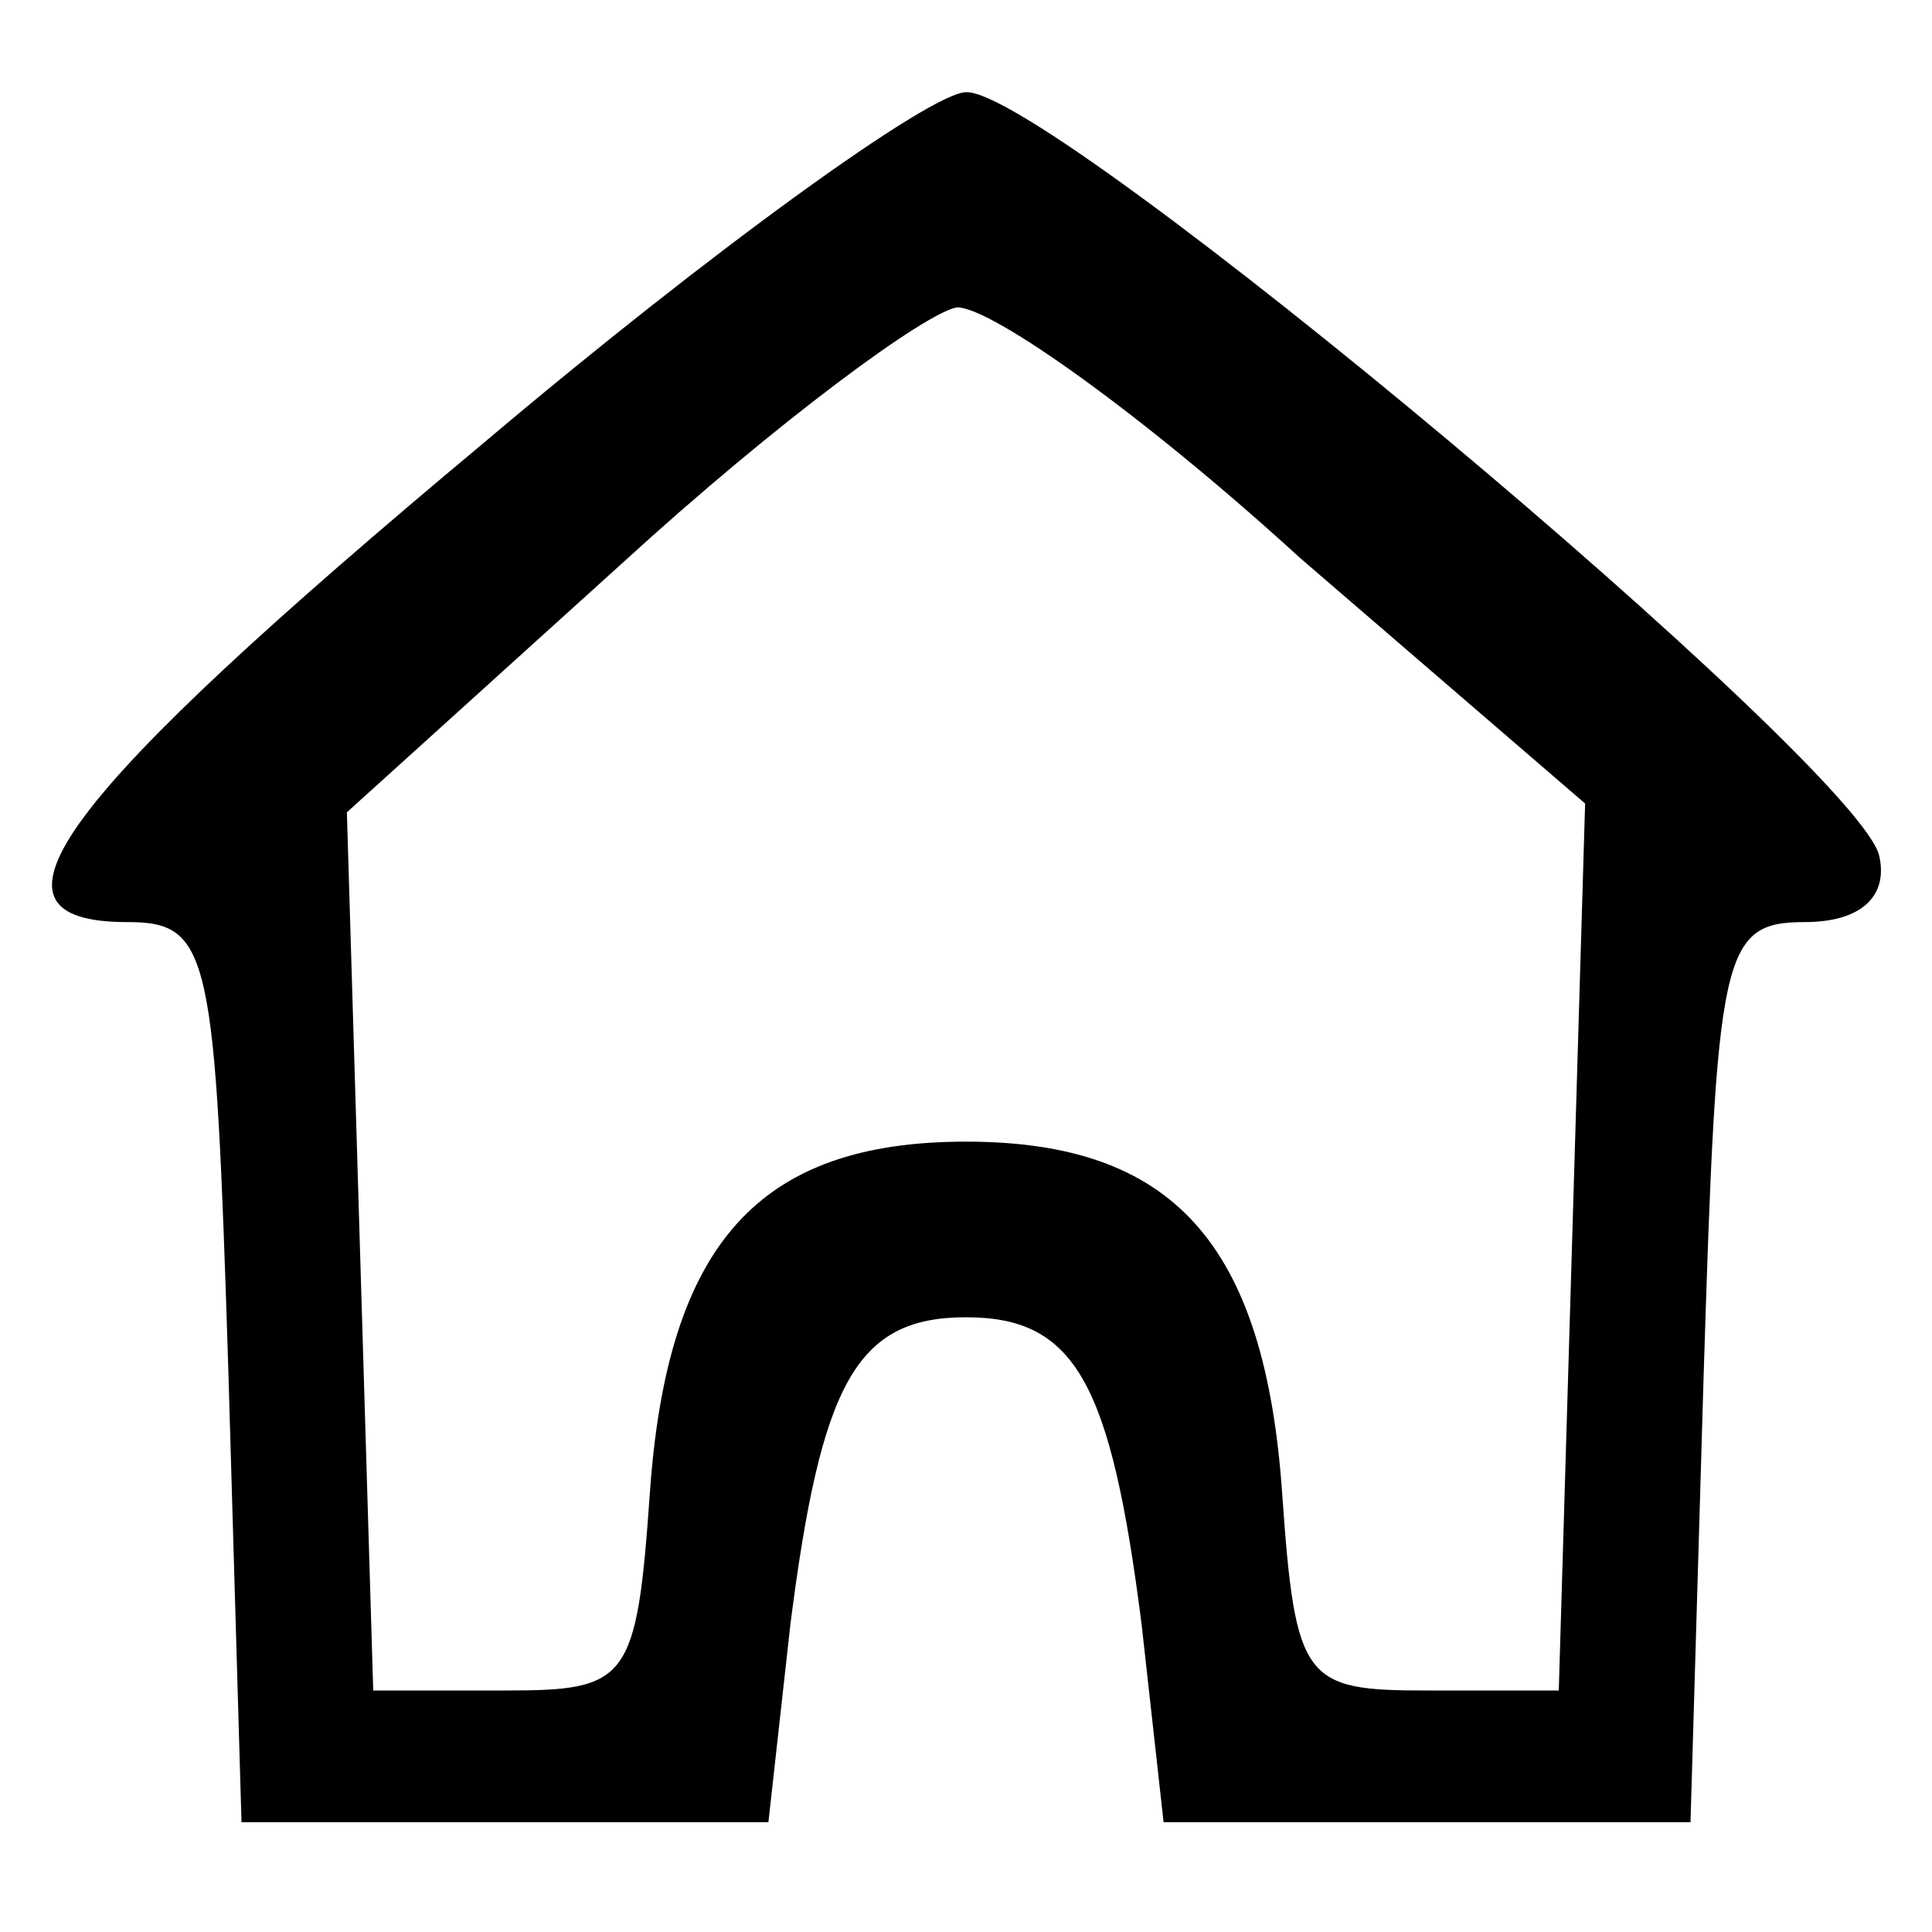
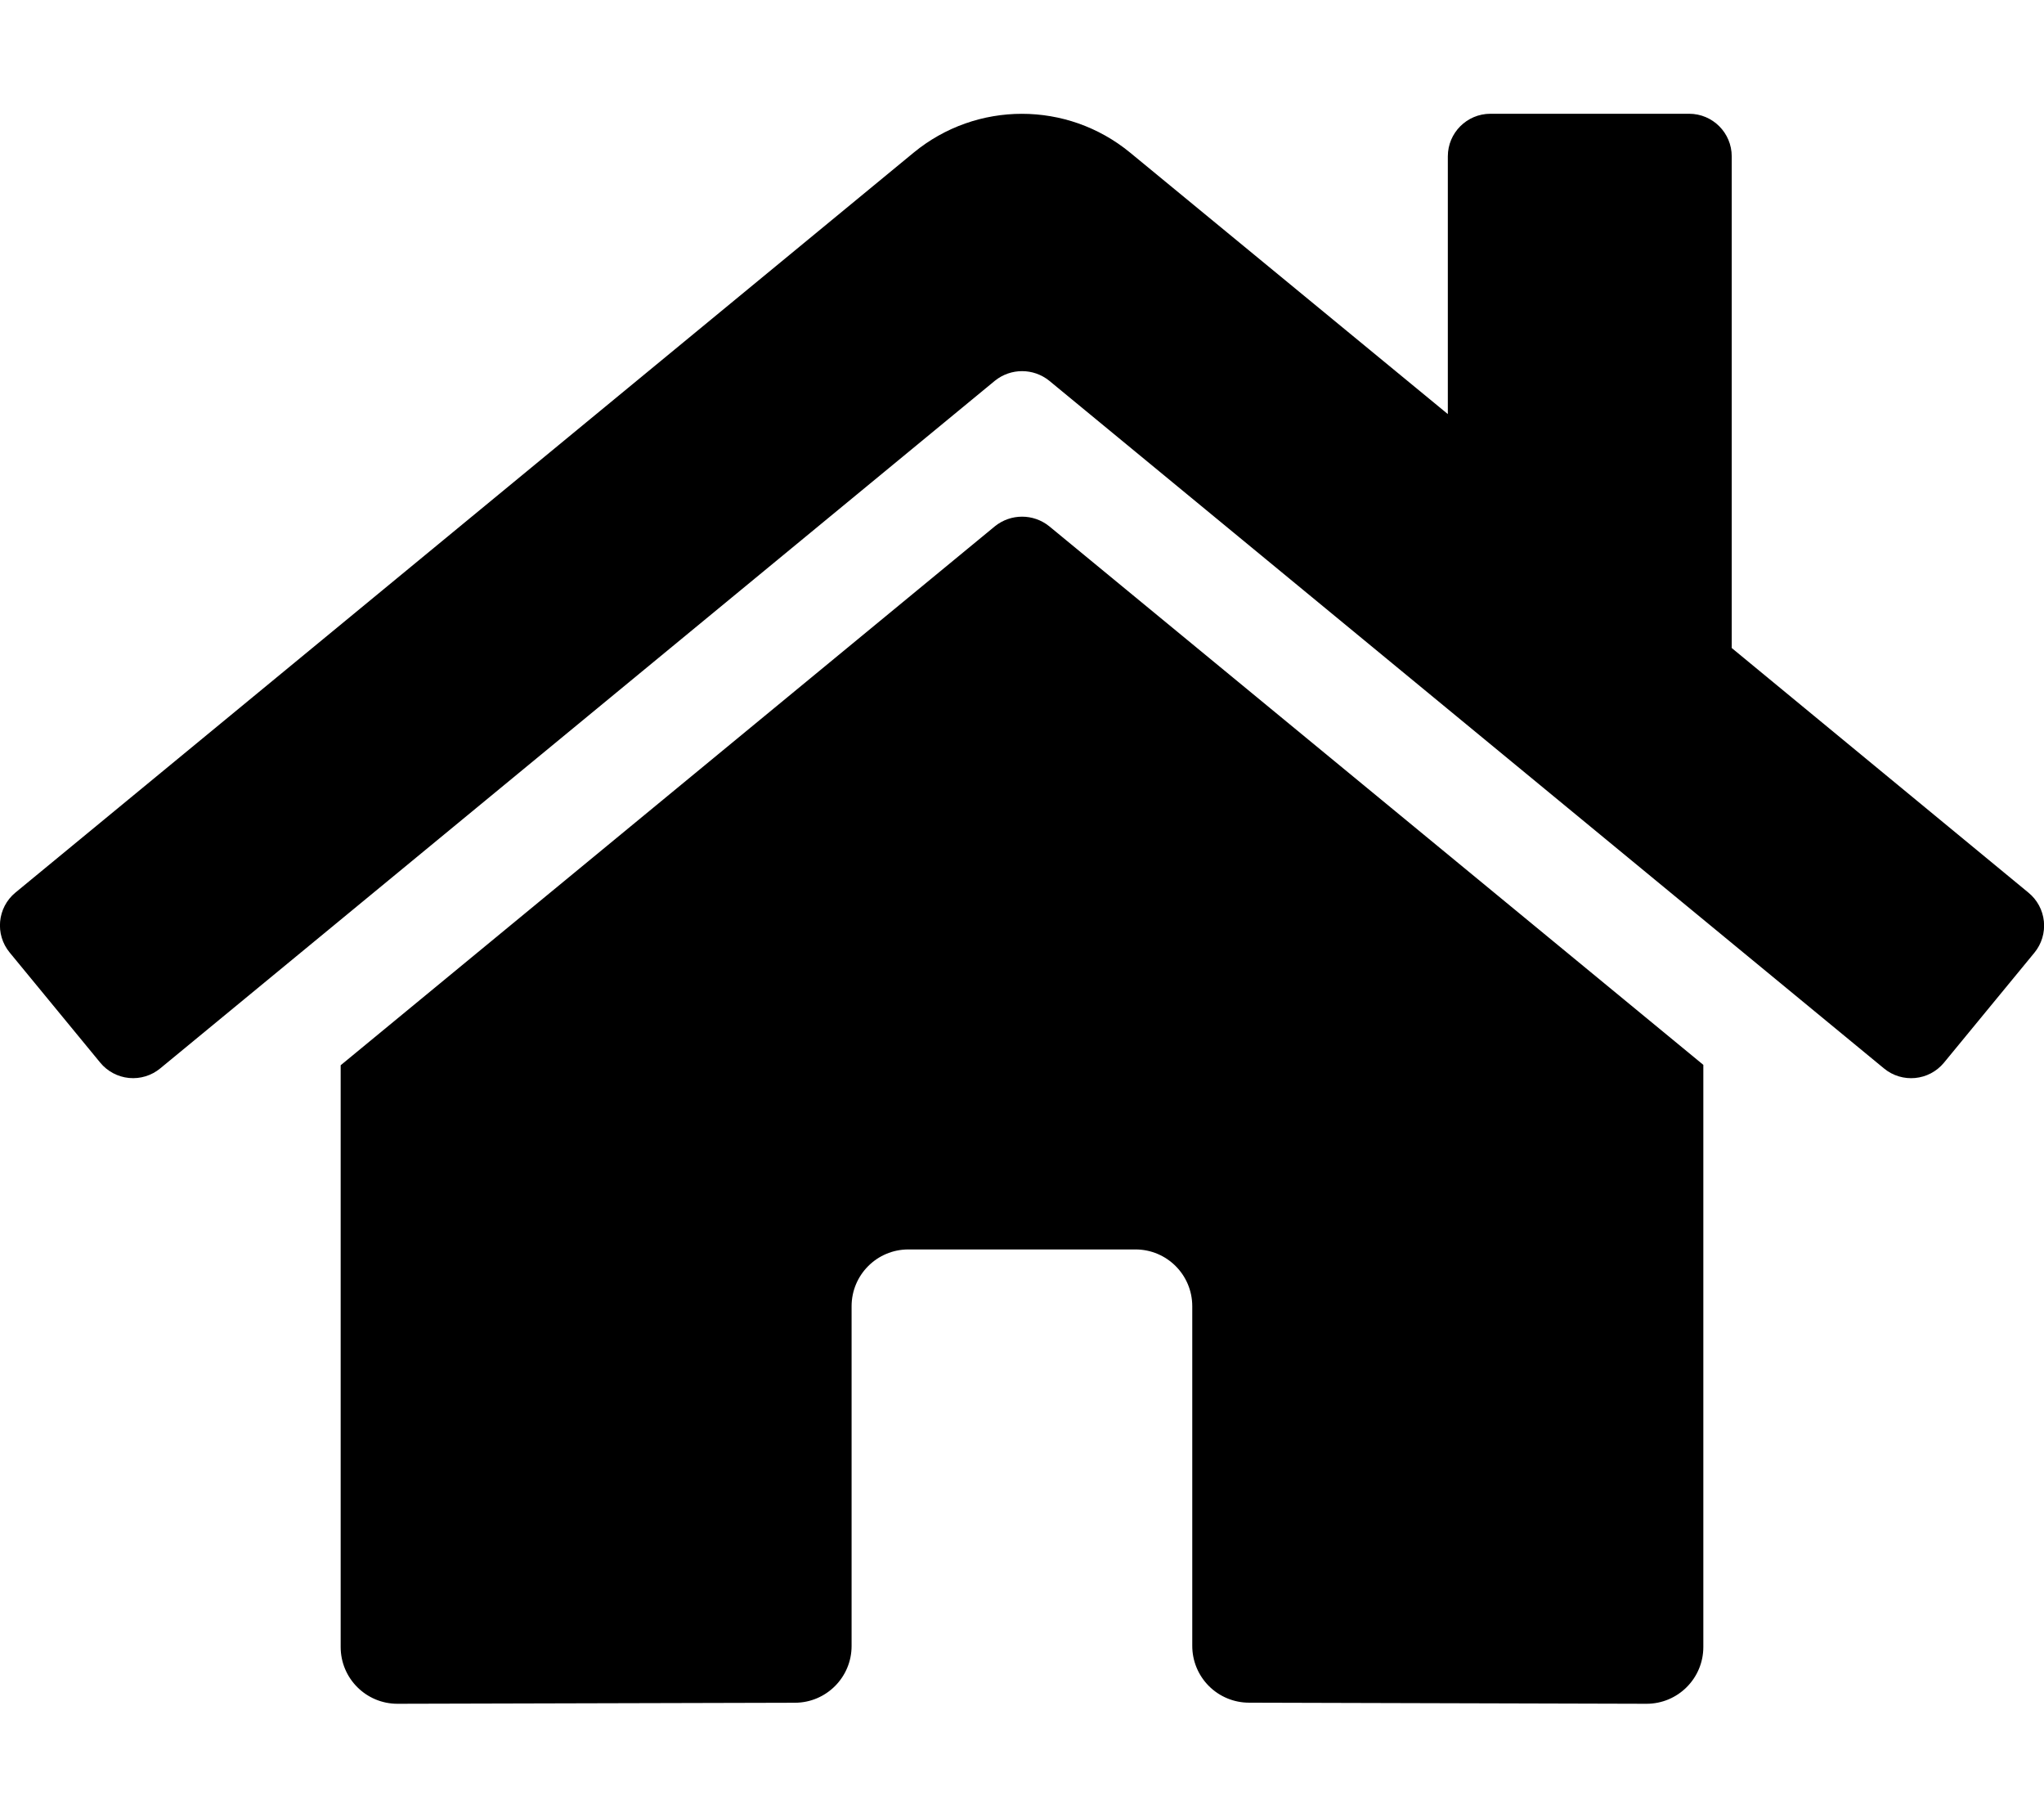
- <svg xmlns="http://www.w3.org/2000/svg" version="1.0" width="44pt" height="44pt" viewBox="0 0 44 44" preserveAspectRatio="xMidYMid meet">
-   <g transform="translate(0,44) scale(0.1,-0.1)" fill="#000000" stroke="none">
-     <path d="M110 339 c-97 -81 -118 -109 -81 -109 19 0 20 -7 23 -102 l3 -103 60 0 60 0 5 45 c7 55 15 70 40 70 25 0 33 -15 40 -70 l5 -45 60 0 60 0 3 102 c3 96 4 103 23 103 13 0 19 6 17 15 -4 20 -189 175 -208 174 -8 0 -58 -36 -110 -80z m186 -26 l65 -56 -3 -101 -3 -101 -30 0 c-28 0 -30 2 -33 45 -4 57 -25 80 -72 80 -47 0 -68 -23 -72 -80 -3 -43 -5 -45 -33 -45 l-30 0 -3 100 -3 100 63 57 c35 32 69 57 76 58 8 0 43 -25 78 -57z" />
-   </g>
+ <svg xmlns="http://www.w3.org/2000/svg" aria-hidden="true" focusable="false" data-prefix="fas" data-icon="home" class="svg-inline--fa fa-home fa-w-18" role="img" viewBox="0 0 576 512">
+   <path fill="currentColor" d="M280.37 148.26L96 300.11V464a16 16 0 0 0 16 16l112.06-.29a16 16 0 0 0 15.92-16V368a16 16 0 0 1 16-16h64a16 16 0 0 1 16 16v95.64a16 16 0 0 0 16 16.05L464 480a16 16 0 0 0 16-16V300L295.67 148.26a12.19 12.19 0 0 0-15.3 0zM571.6 251.47L488 182.56V44.05a12 12 0 0 0-12-12h-56a12 12 0 0 0-12 12v72.61L318.47 43a48 48 0 0 0-61 0L4.34 251.47a12 12 0 0 0-1.6 16.9l25.5 31A12 12 0 0 0 45.15 301l235.22-193.74a12.19 12.19 0 0 1 15.3 0L530.9 301a12 12 0 0 0 16.9-1.6l25.5-31a12 12 0 0 0-1.7-16.93z" />
</svg>
